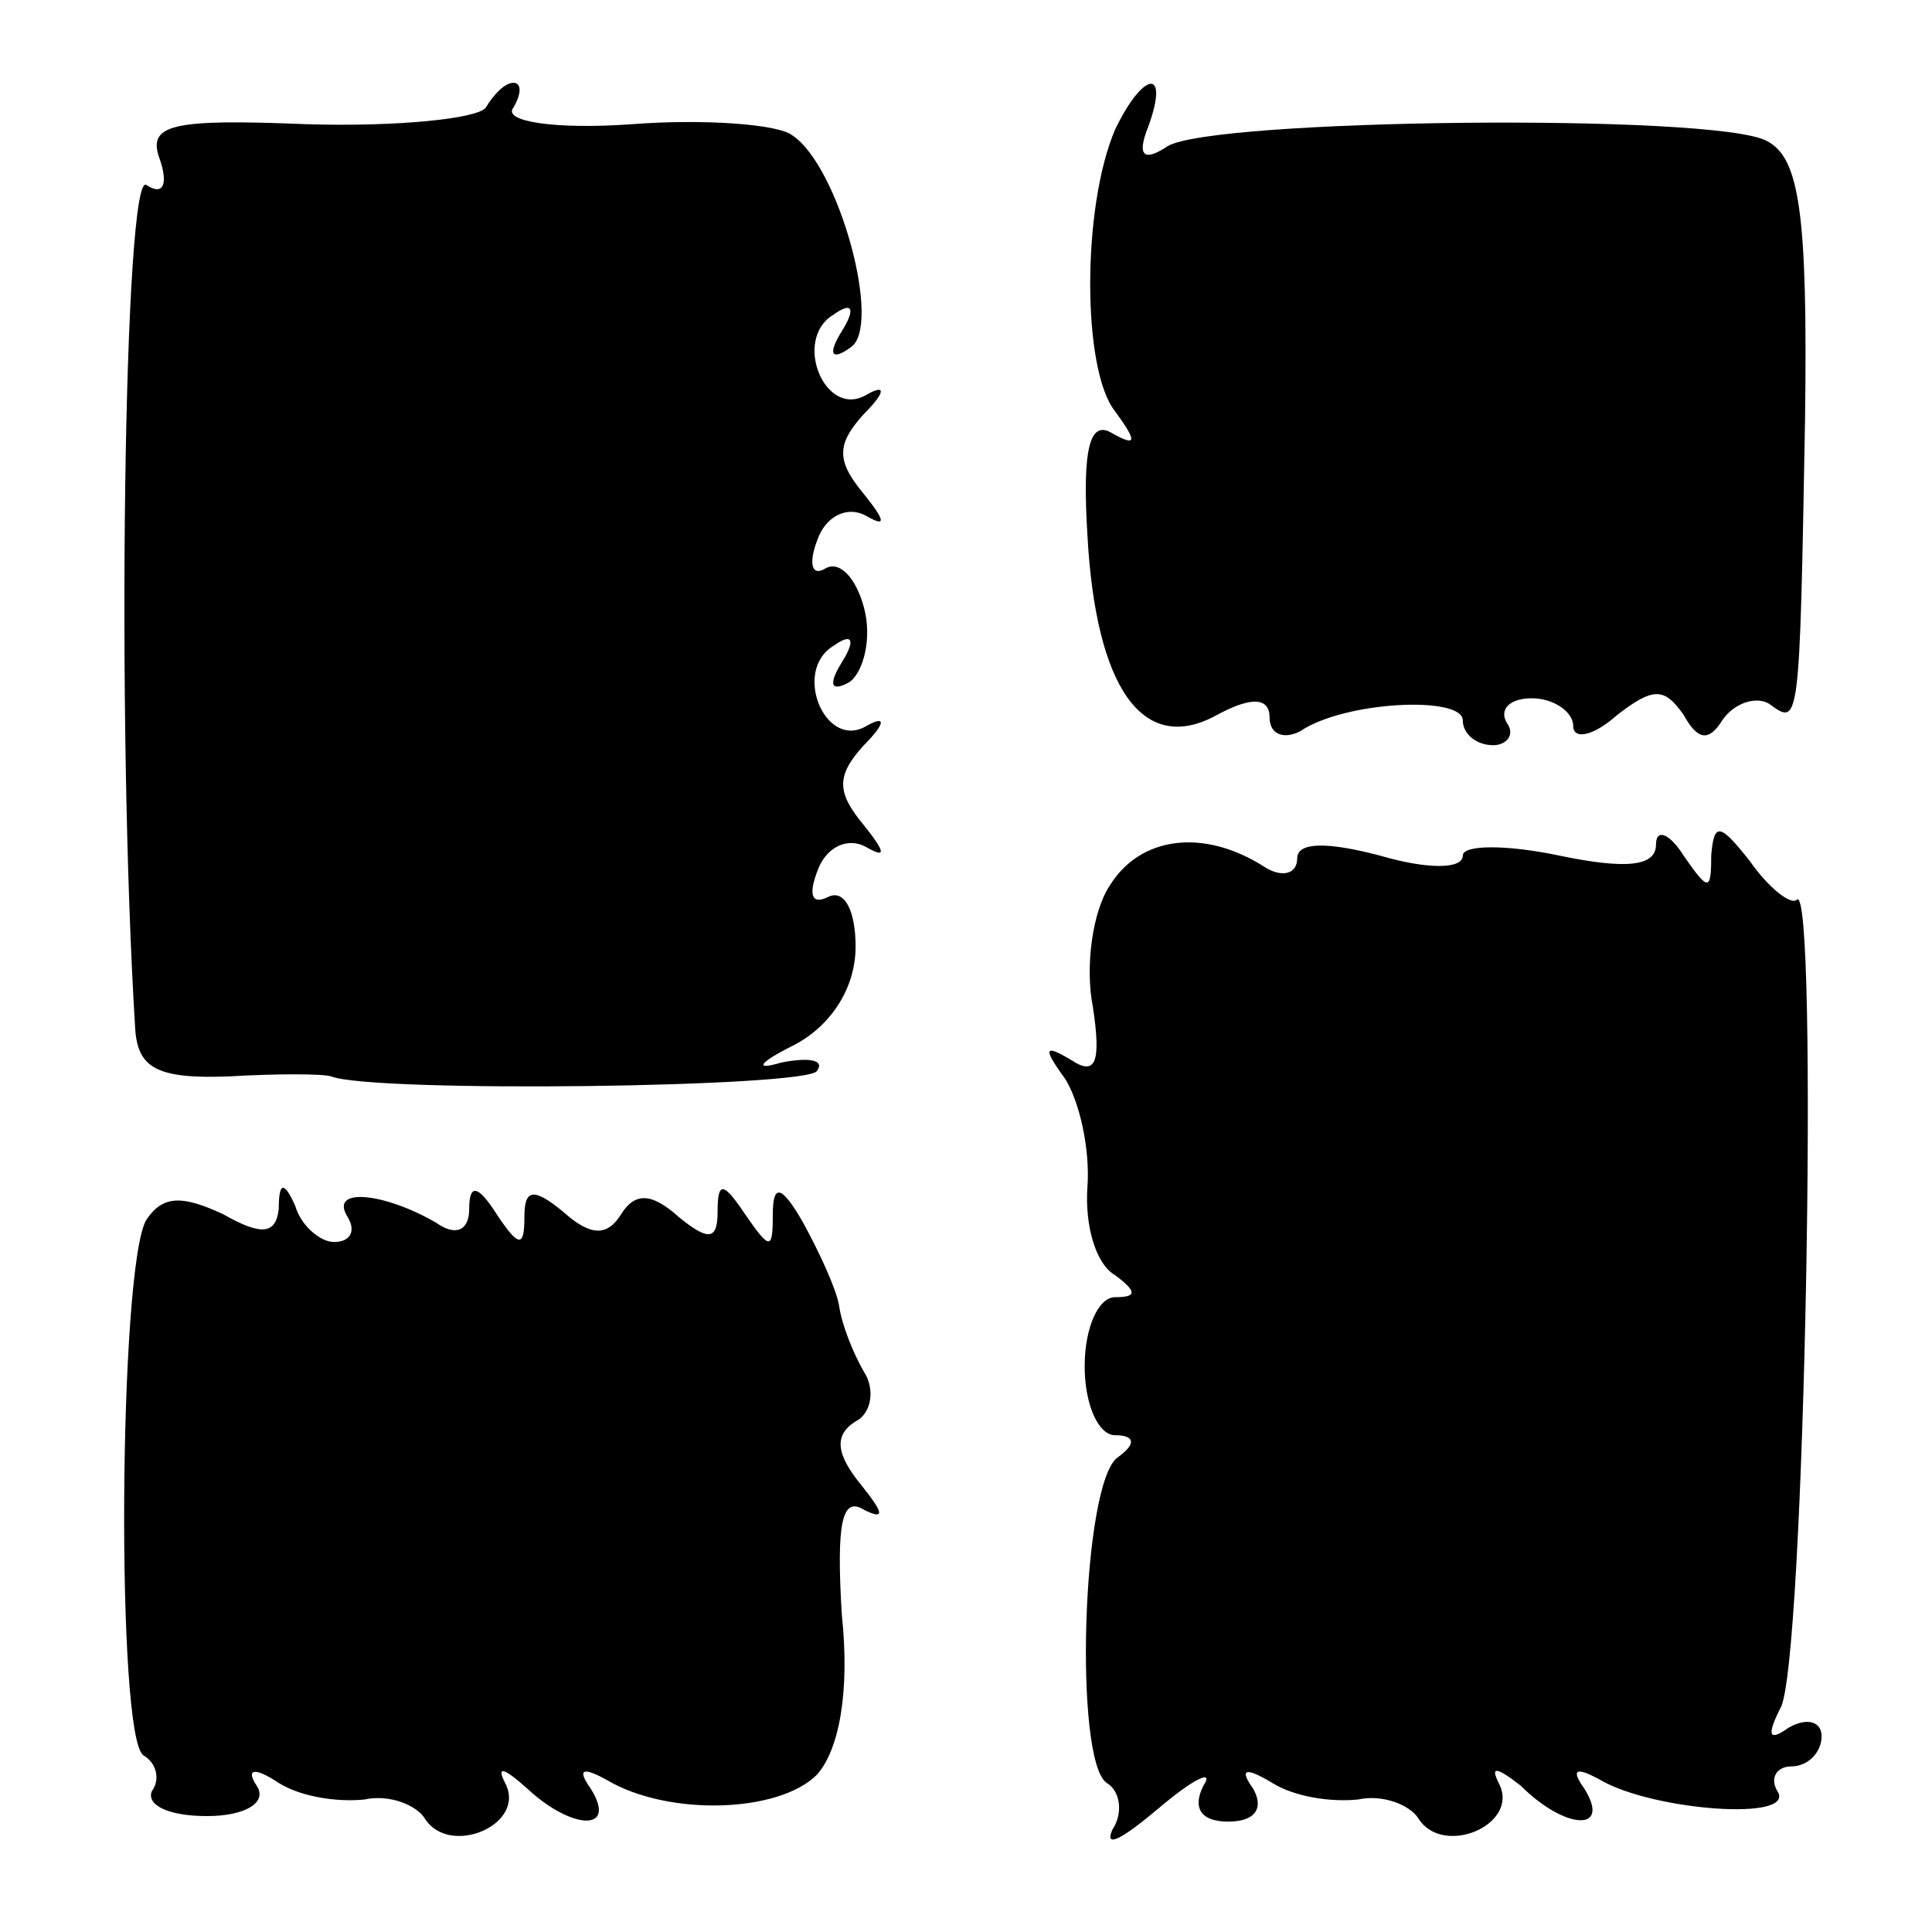
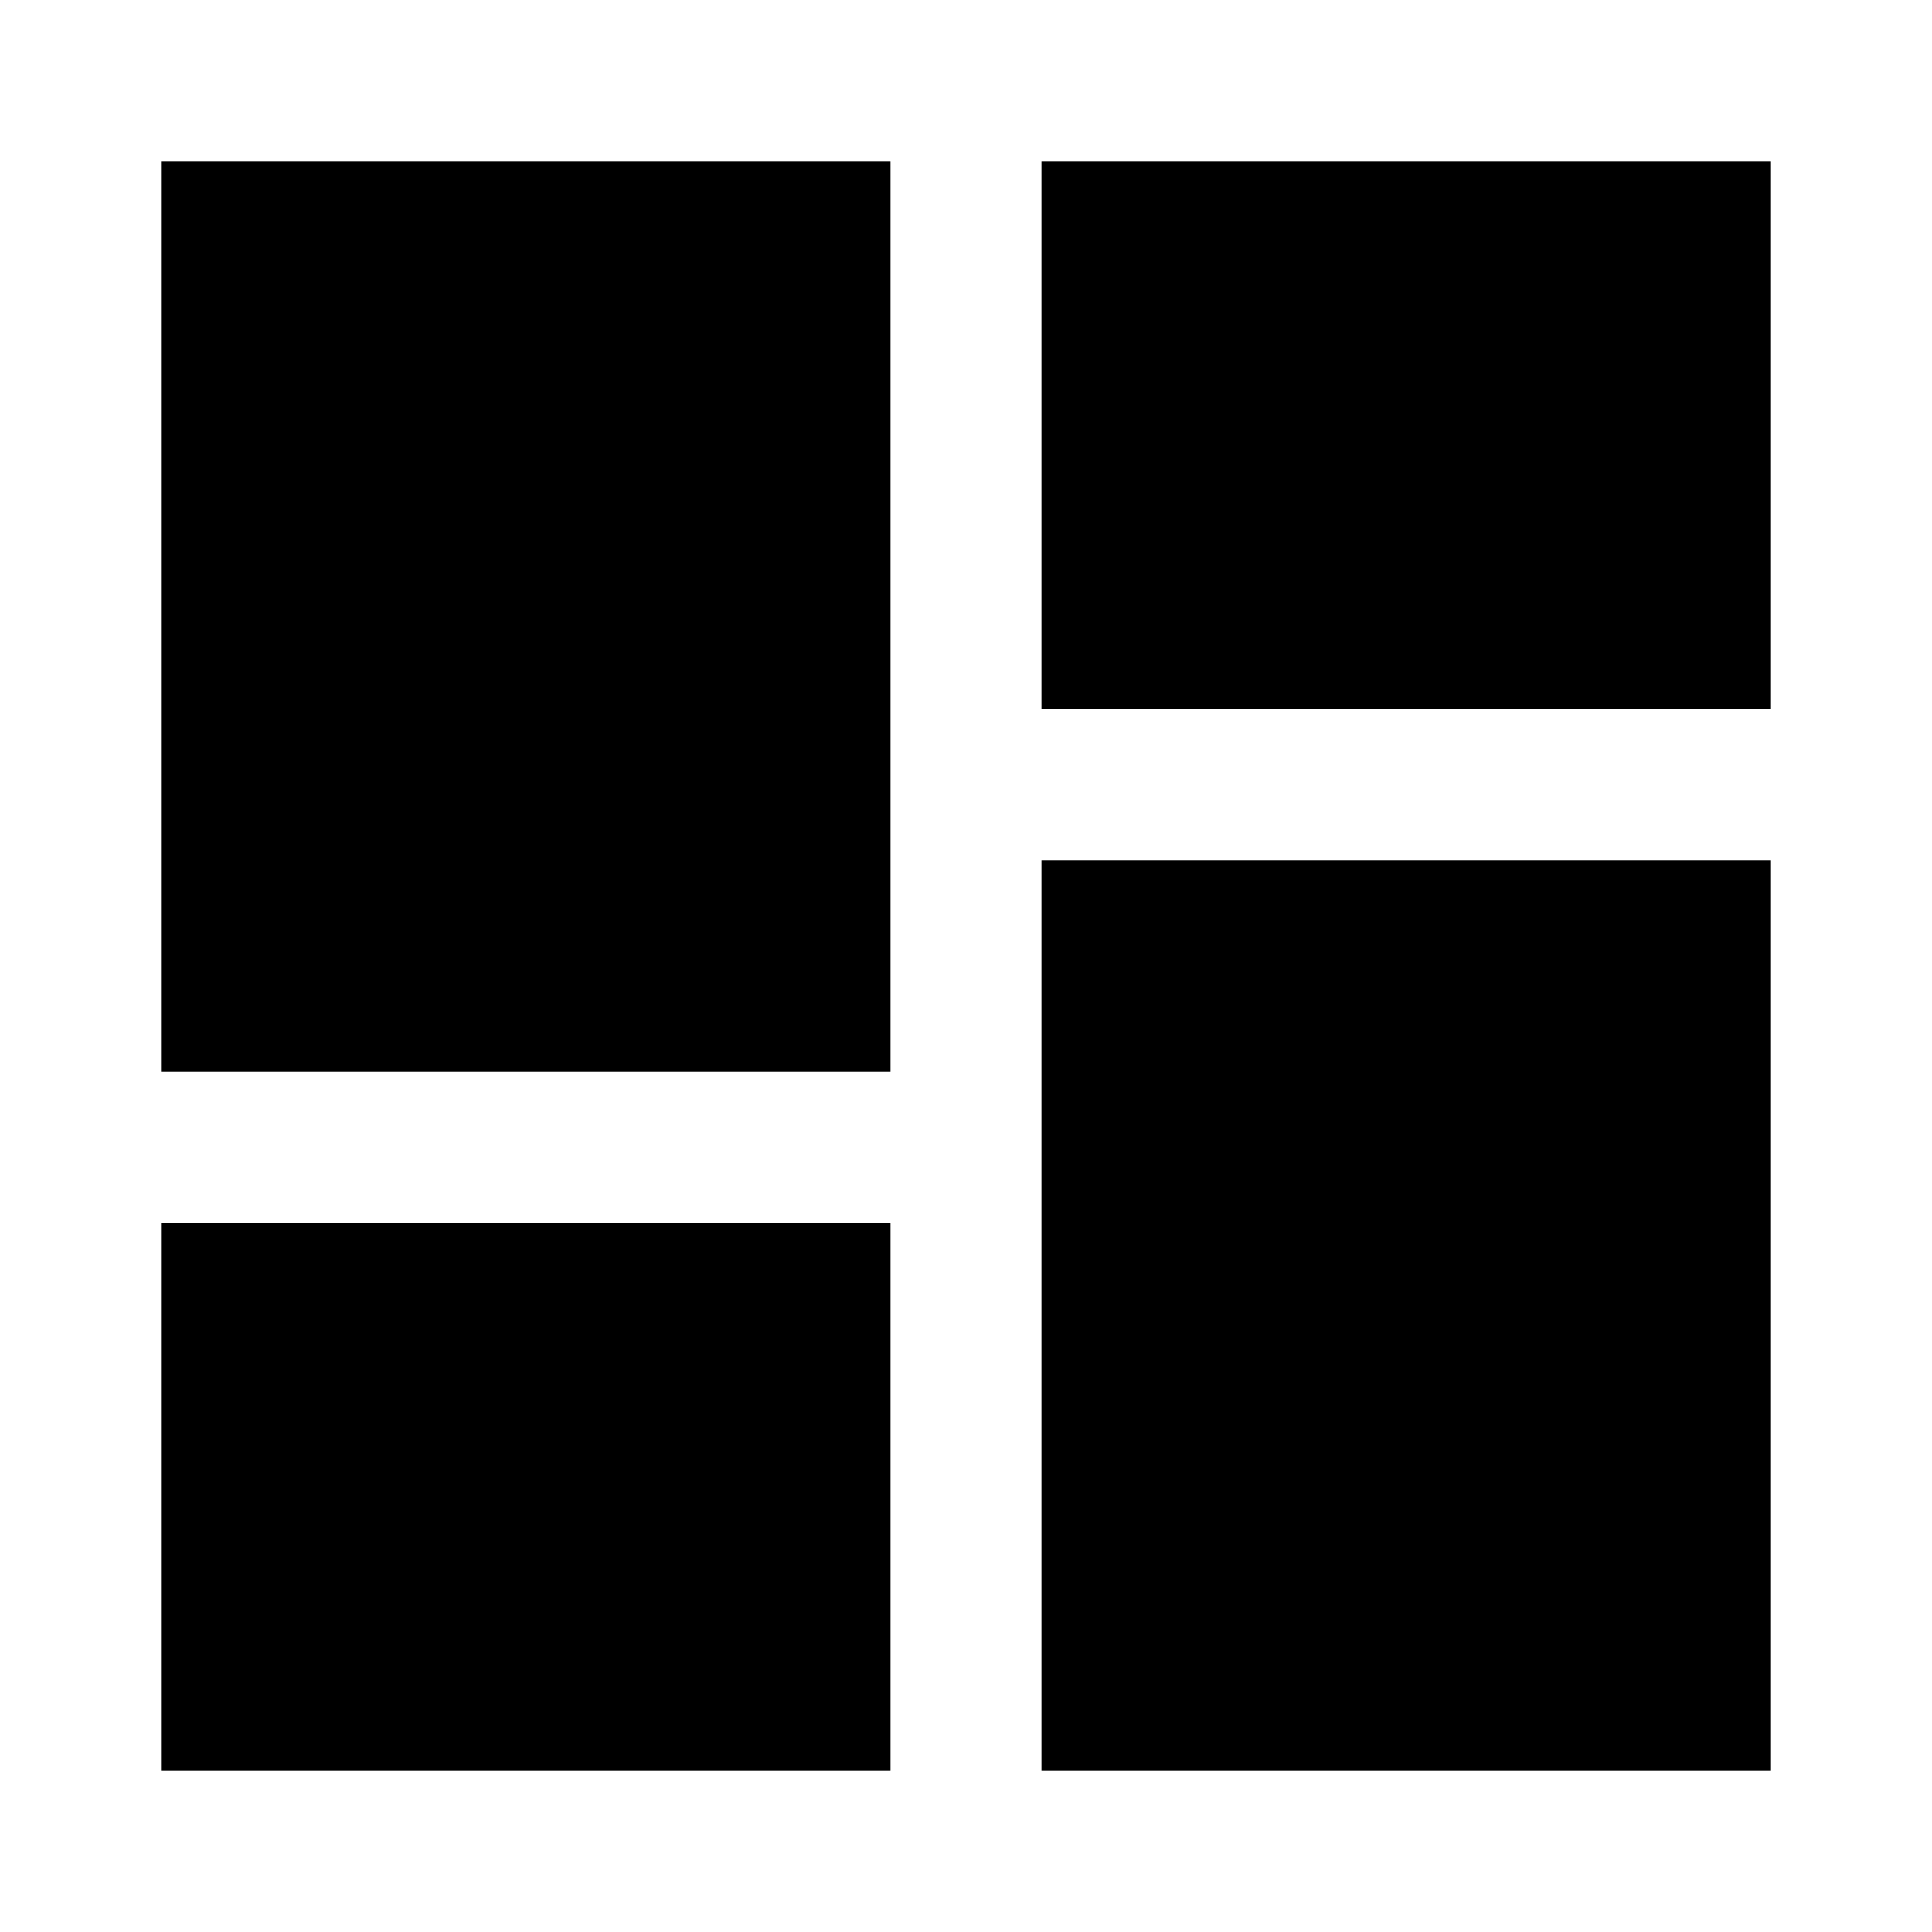
- <svg xmlns="http://www.w3.org/2000/svg" version="1.0" width="70pt" height="70pt" viewBox="0 0 70 70" preserveAspectRatio="xMidYMid meet">
-   <g transform="translate(0,70) scale(0.1,-0.1)" fill="#000000" stroke="none">
-     <path d="M176 661 c-3 -4 -32 -7 -65 -6 -49 2 -58 0 -53 -13 3 -9 1 -13 -5 -9 -8 5 -11 -193 -4 -306 1 -14 8 -18 34 -17 17 1 34 1 37 0 15 -6 173 -4 176 2 3 4 -3 5 -13 3 -10 -3 -8 0 4 6 14 7 23 21 23 36 0 13 -4 21 -10 18 -6 -3 -7 1 -4 9 3 9 11 13 18 9 7 -4 7 -2 -1 8 -10 12 -10 18 0 29 8 8 8 11 1 7 -15 -9 -27 20 -12 29 7 5 8 2 3 -6 -5 -8 -4 -11 3 -7 5 4 8 16 5 27 -3 11 -9 17 -14 14 -5 -3 -6 2 -3 10 3 9 11 13 18 9 7 -4 7 -2 -1 8 -10 12 -10 18 0 29 8 8 8 11 1 7 -15 -9 -27 20 -12 29 7 5 8 2 3 -6 -5 -8 -4 -11 3 -6 12 7 -4 66 -21 77 -5 4 -32 6 -58 4 -28 -2 -47 1 -43 6 3 5 3 9 0 9 -3 0 -7 -4 -10 -9z" />
-     <path d="M404 653 c-12 -28 -12 -87 0 -102 8 -11 8 -13 -1 -8 -8 5 -11 -5 -9 -37 3 -55 20 -80 47 -65 13 7 19 6 19 -1 0 -6 5 -8 11 -5 16 11 59 13 59 4 0 -5 5 -9 11 -9 5 0 8 4 5 8 -3 5 1 9 9 9 8 0 15 -5 15 -10 0 -5 7 -4 16 4 13 10 17 10 24 0 5 -9 9 -10 14 -2 4 6 12 9 17 6 11 -8 11 -9 13 103 1 75 -2 95 -14 101 -19 10 -201 8 -217 -2 -9 -6 -11 -3 -7 7 8 22 -2 20 -12 -1z" />
-     <path d="M402 379 c-6 -9 -9 -29 -6 -44 3 -20 1 -25 -8 -19 -10 6 -10 4 -2 -7 5 -8 9 -25 8 -39 -1 -14 3 -28 10 -32 8 -6 8 -8 0 -8 -6 0 -11 -11 -11 -25 0 -14 5 -25 11 -25 7 0 8 -3 1 -8 -13 -9 -16 -110 -4 -118 5 -3 6 -11 2 -17 -3 -7 4 -3 17 8 13 11 20 14 16 8 -4 -8 -1 -13 9 -13 10 0 13 5 9 12 -5 7 -3 8 7 2 8 -5 21 -7 31 -6 9 2 19 -2 22 -7 9 -14 37 -2 29 13 -3 6 -1 6 8 -1 16 -16 33 -17 23 -1 -5 7 -3 8 6 3 19 -11 71 -15 64 -4 -3 5 0 9 5 9 6 0 11 5 11 11 0 5 -5 7 -12 3 -7 -5 -8 -3 -3 7 9 13 14 301 6 293 -2 -2 -10 4 -17 14 -11 14 -13 14 -14 2 0 -13 -1 -13 -10 0 -5 8 -10 10 -10 4 0 -8 -11 -9 -35 -4 -19 4 -35 4 -35 0 0 -5 -13 -5 -30 0 -19 5 -30 5 -30 -1 0 -6 -6 -7 -12 -3 -22 14 -45 11 -56 -7z" />
-     <path d="M53 258 c-10 -17 -11 -188 -1 -194 5 -3 6 -9 3 -13 -2 -5 6 -9 20 -9 14 0 22 5 18 11 -4 6 -1 7 8 1 8 -5 21 -7 31 -6 9 2 19 -2 22 -7 9 -14 37 -2 29 13 -3 6 -1 6 8 -2 16 -15 33 -16 23 0 -5 7 -3 8 6 3 22 -13 62 -12 76 2 8 9 12 30 9 58 -2 33 0 43 8 38 8 -4 7 -1 -1 9 -9 11 -10 18 -2 23 6 3 7 12 3 18 -4 7 -8 17 -9 24 -1 6 -7 19 -13 30 -8 14 -11 14 -11 3 0 -13 -1 -13 -10 0 -8 12 -10 12 -10 1 0 -10 -3 -11 -14 -2 -10 9 -16 9 -21 1 -5 -8 -11 -8 -21 1 -11 9 -14 8 -14 -2 0 -11 -2 -11 -10 1 -7 11 -10 11 -10 2 0 -8 -5 -10 -12 -5 -19 11 -39 13 -32 2 3 -5 1 -9 -5 -9 -5 0 -12 6 -14 13 -4 9 -6 9 -6 -1 -1 -9 -6 -10 -20 -2 -15 7 -22 7 -28 -2z" />
+ <svg xmlns="http://www.w3.org/2000/svg" version="1.0" width="384pt" height="384pt" viewBox="0 0 384 384" preserveAspectRatio="xMidYMid meet">
+   <g transform="translate(0,384) scale(0.1,-0.1)" fill="#000000" stroke="none">
+     <path d="M320 2615 l0 -905 725 0 725 0 0 905 0 905 -725 0 -725 0 0 -905z" />
+     <path d="M2070 2975 l0 -545 725 0 725 0 0 545 0 545 -725 0 -725 0 0 -545z" />
+     <path d="M2070 1225 l0 -905 725 0 725 0 0 905 0 905 -725 0 -725 0 0 -905z" />
+     <path d="M320 865 l0 -545 725 0 725 0 0 545 0 545 -725 0 -725 0 0 -545z" />
  </g>
</svg>
